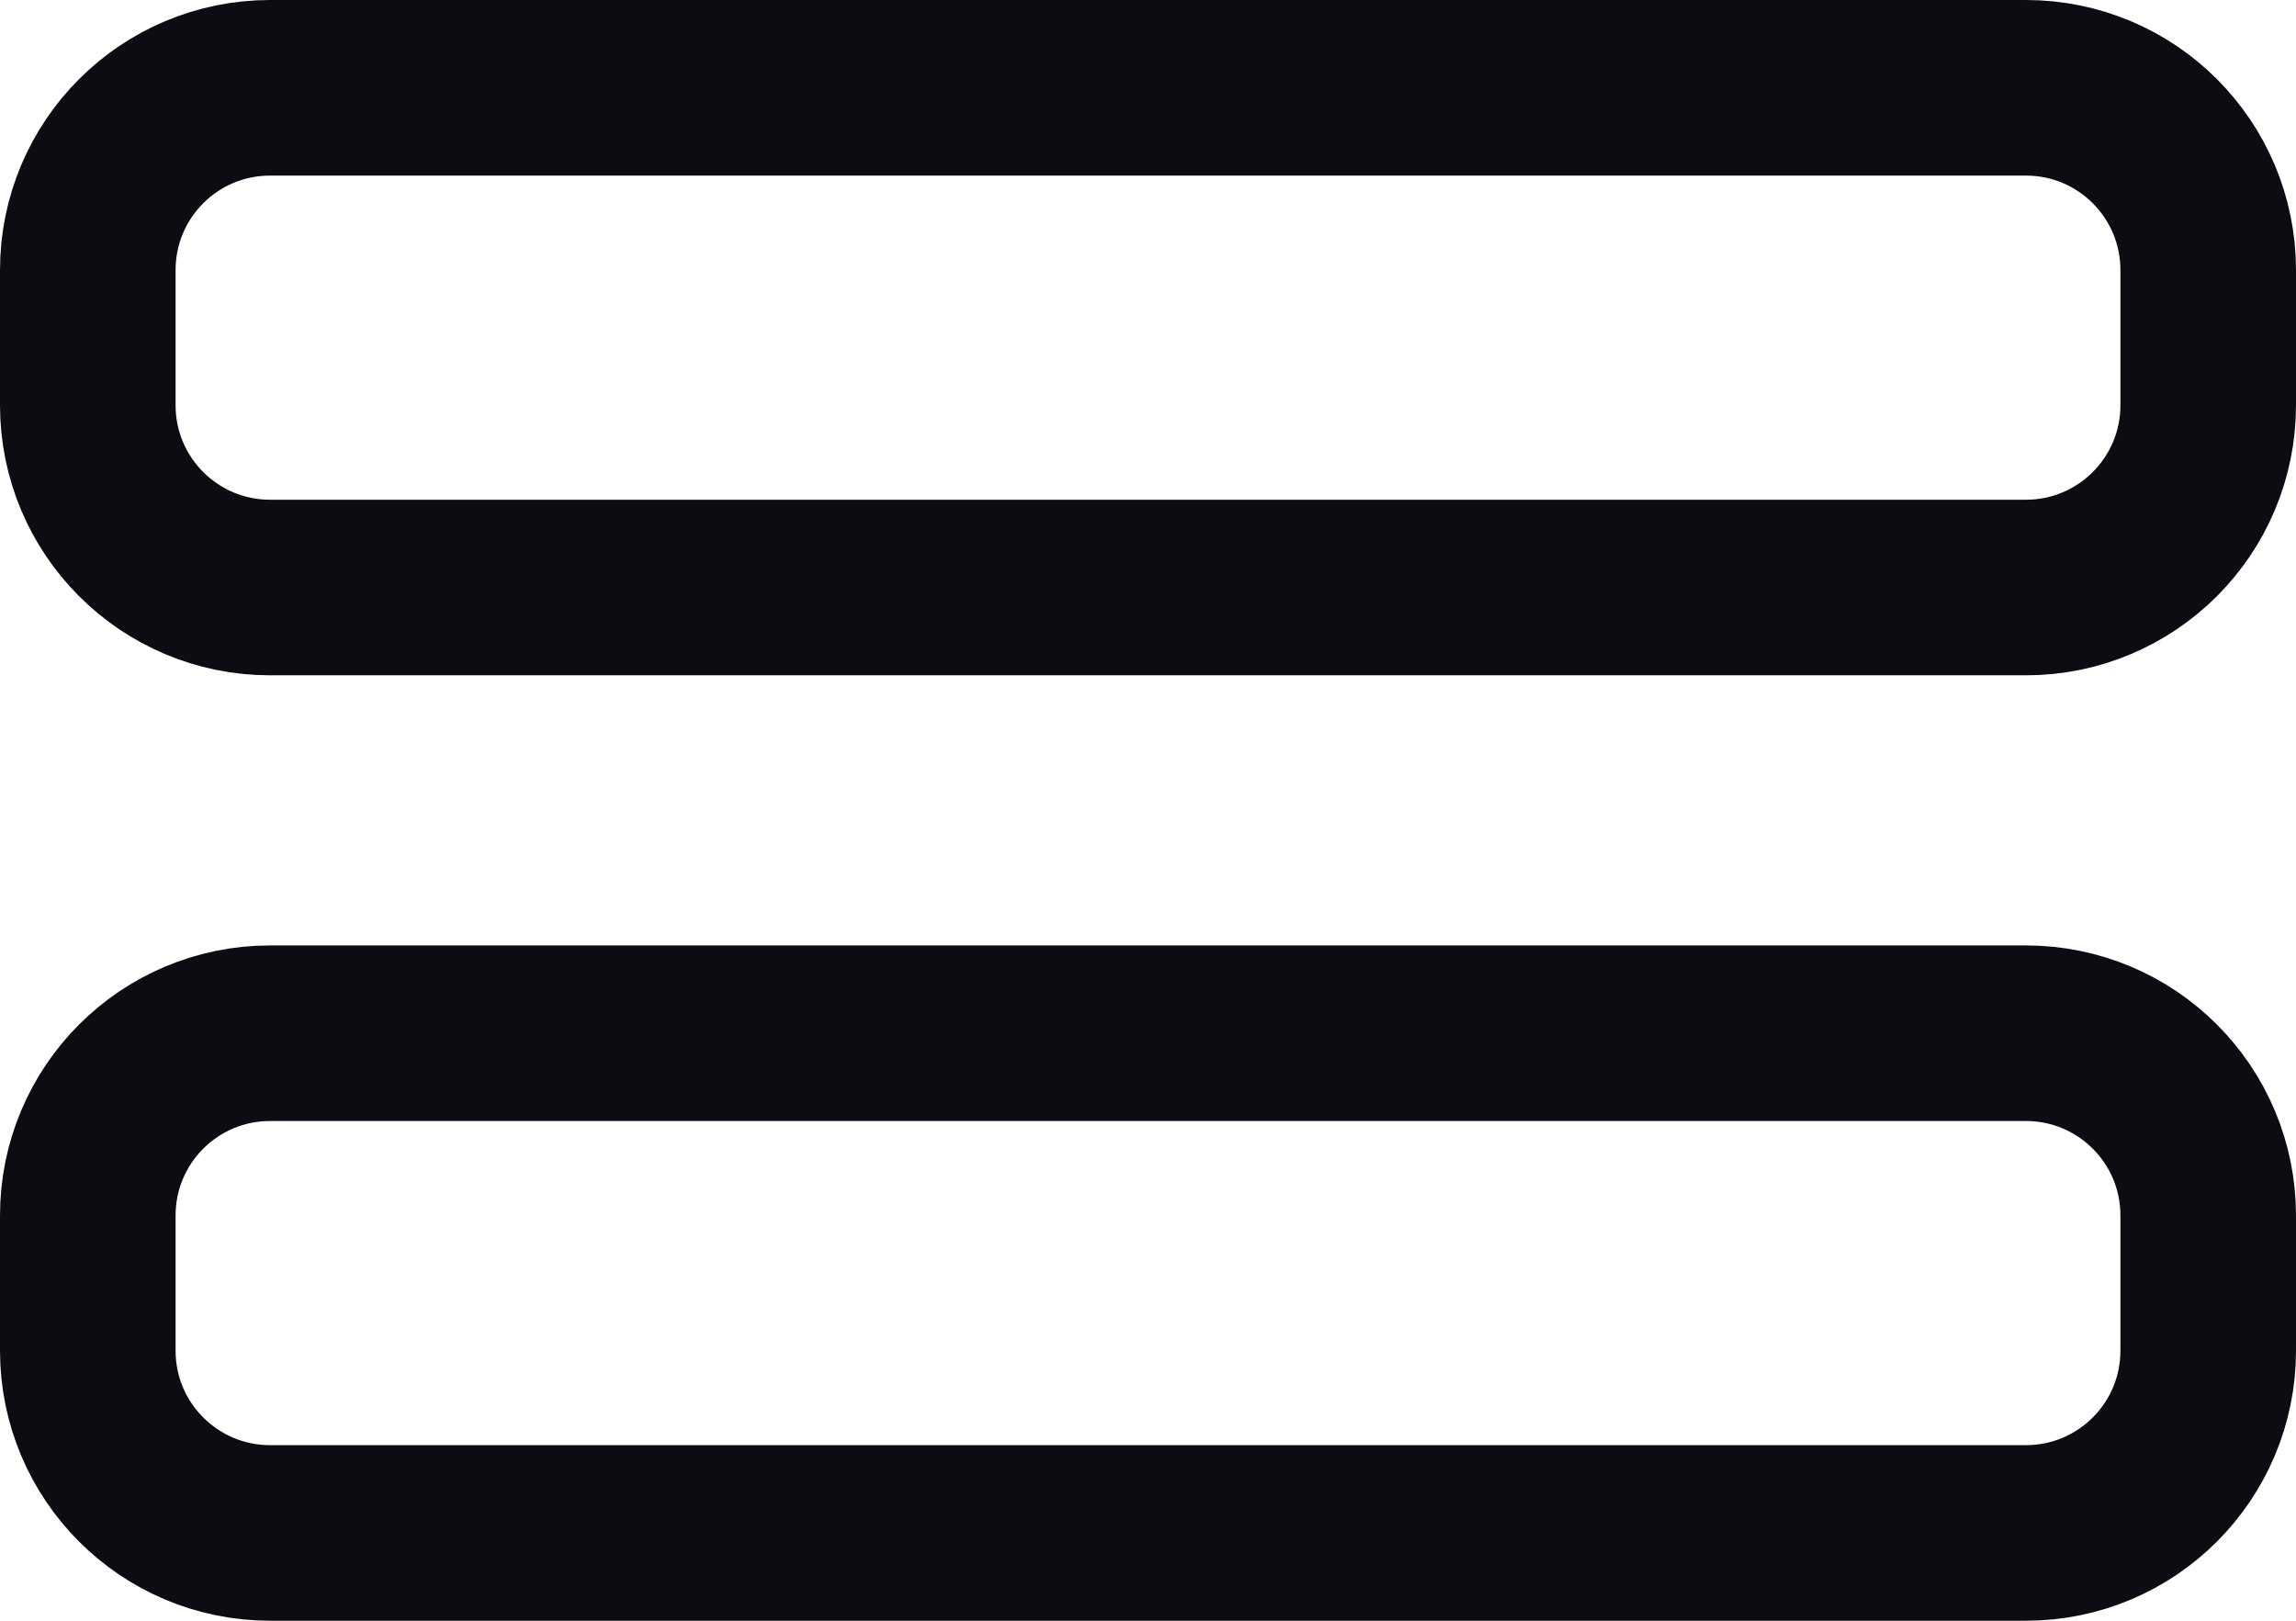
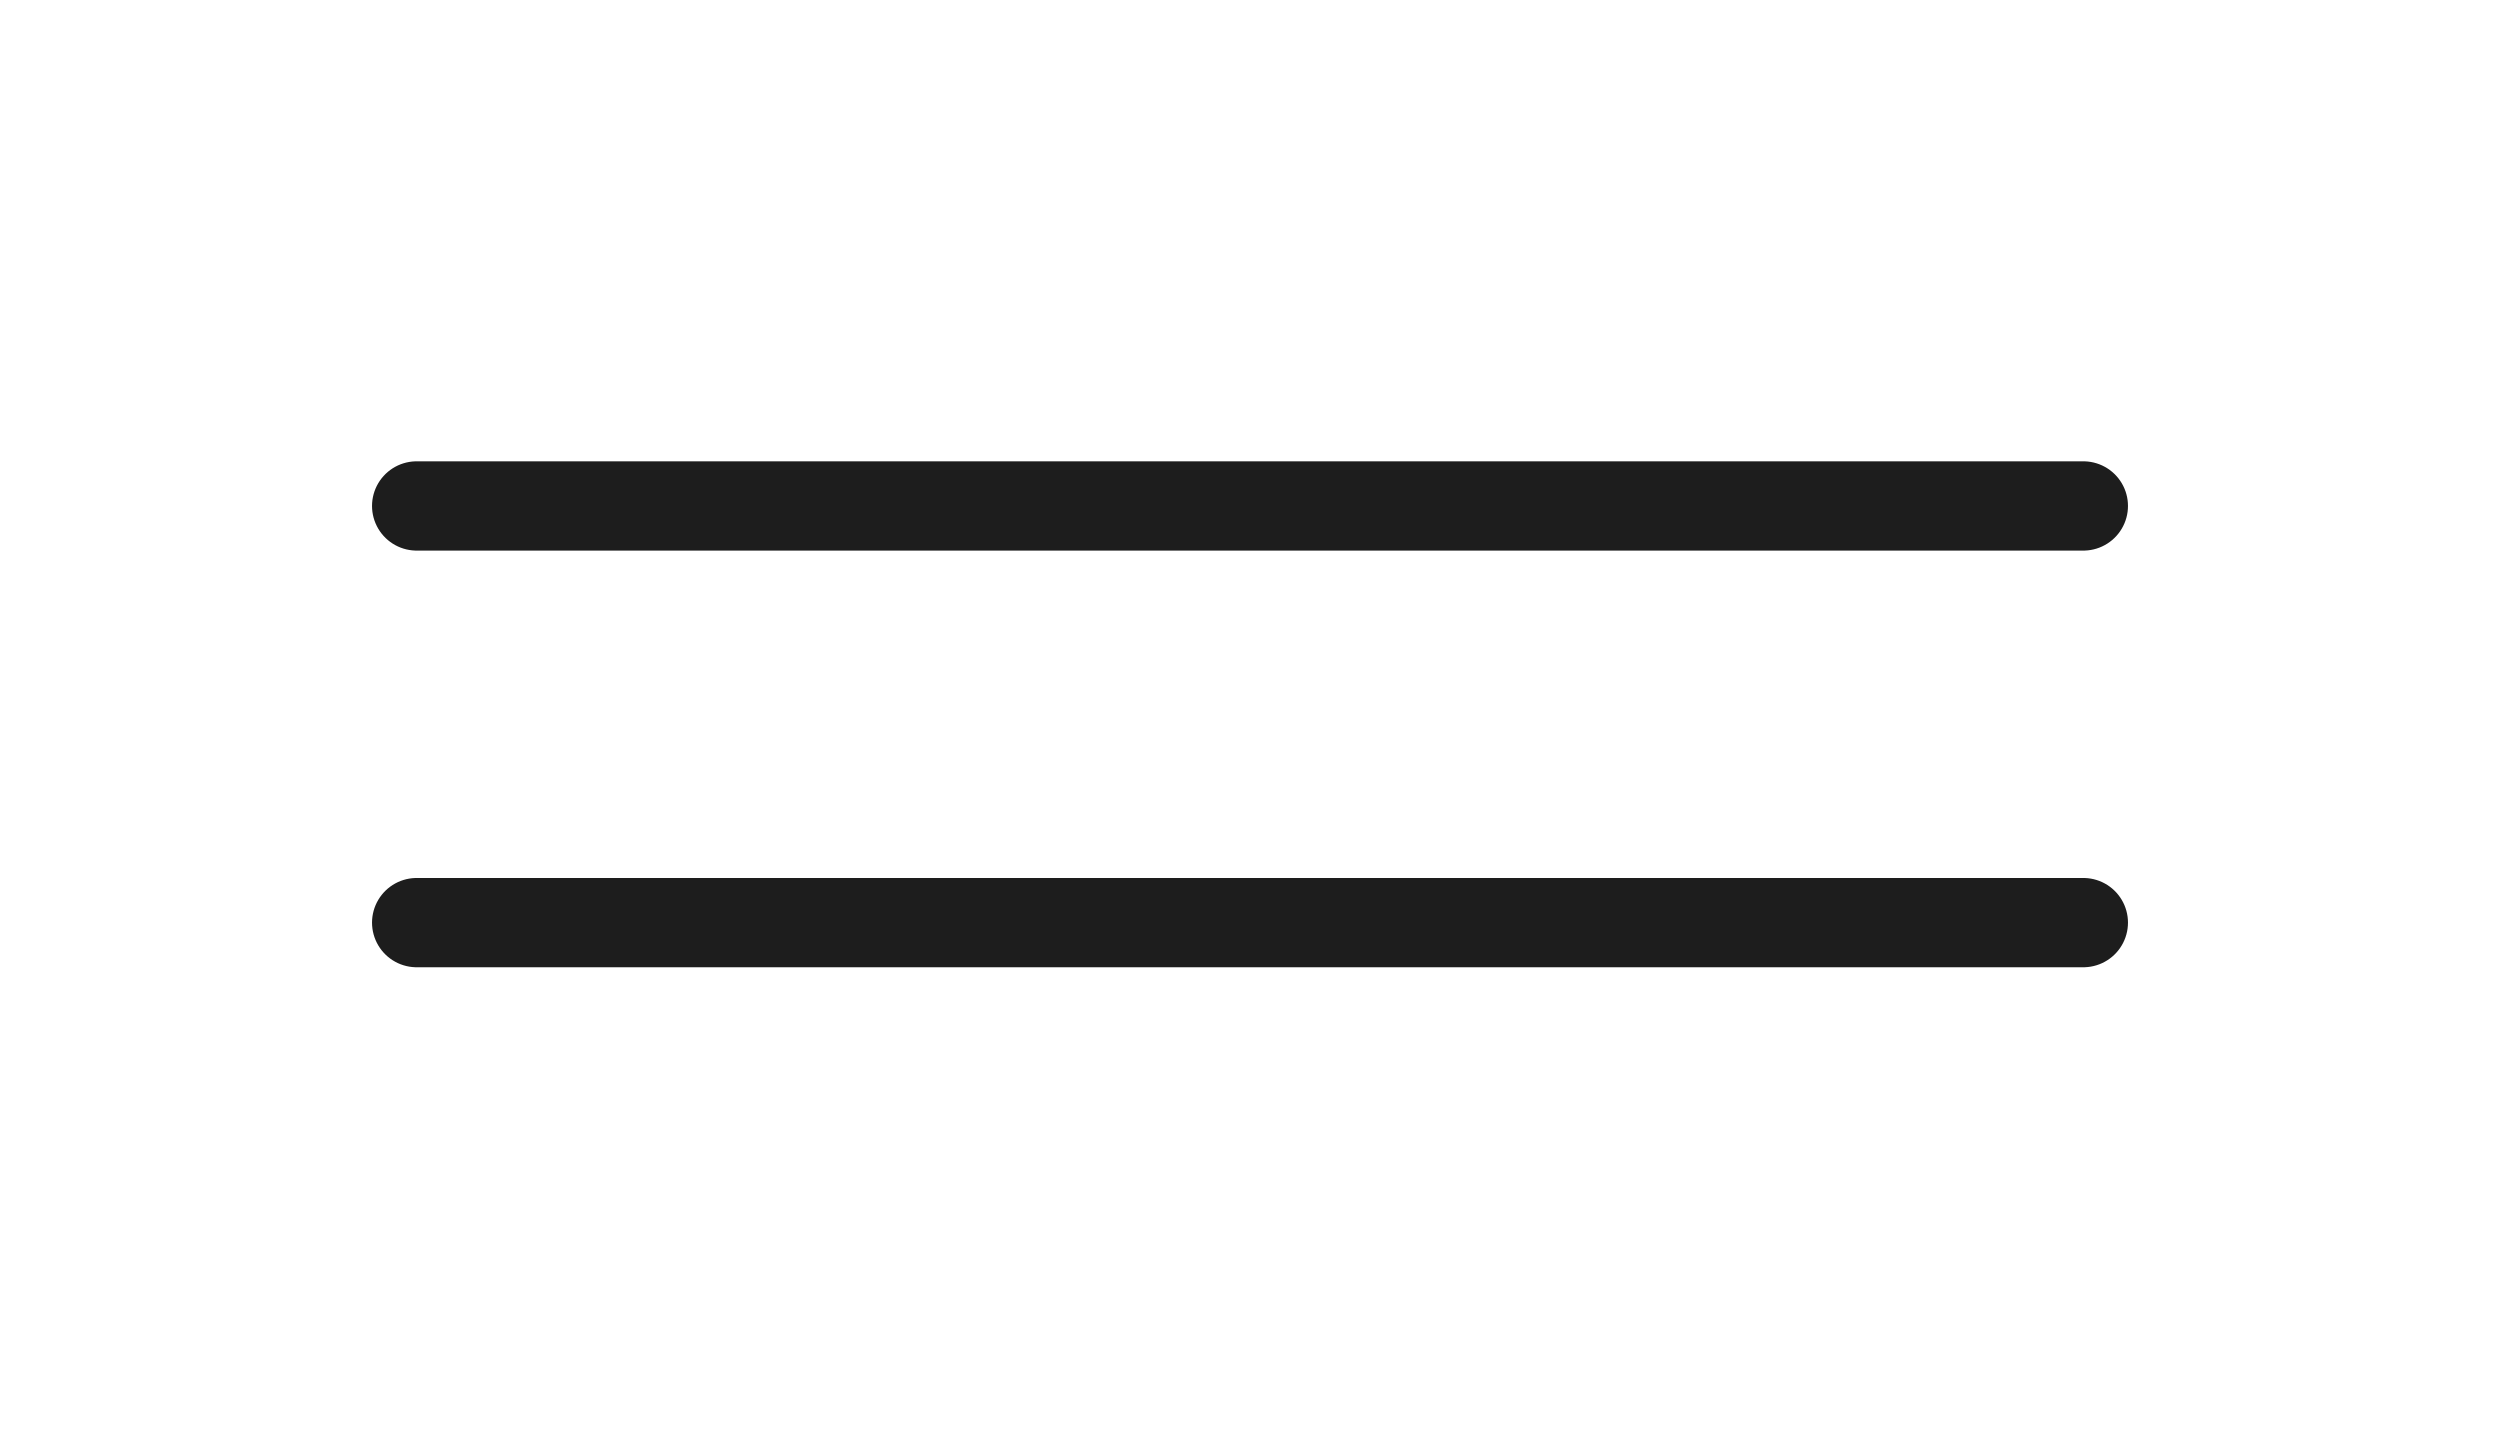
- <svg xmlns="http://www.w3.org/2000/svg" width="17" height="12" viewBox="0 0 17 12" fill="none">
-   <path d="M0.65 2C0.65 1.254 1.254 0.65 2 0.65H15C15.746 0.65 16.35 1.254 16.35 2V3C16.35 3.746 15.746 4.35 15 4.35H2C1.254 4.35 0.65 3.746 0.65 3V2ZM0.65 9C0.65 8.254 1.254 7.65 2 7.65H15C15.746 7.65 16.35 8.254 16.35 9V10C16.35 10.746 15.746 11.35 15 11.35H2C1.254 11.35 0.65 10.746 0.65 10V9Z" stroke="#0B0D12" stroke-width="1.3" />
+ <svg xmlns="http://www.w3.org/2000/svg" width="42" height="24" viewBox="0 0 42 24" fill="none">
+   <path d="M7 8.5H35" stroke="#1D1D1D" stroke-width="1.5" stroke-linecap="round" stroke-linejoin="round" />
+   <path d="M7 15.5H35" stroke="#1D1D1D" stroke-width="1.5" stroke-linecap="round" stroke-linejoin="round" />
</svg>
